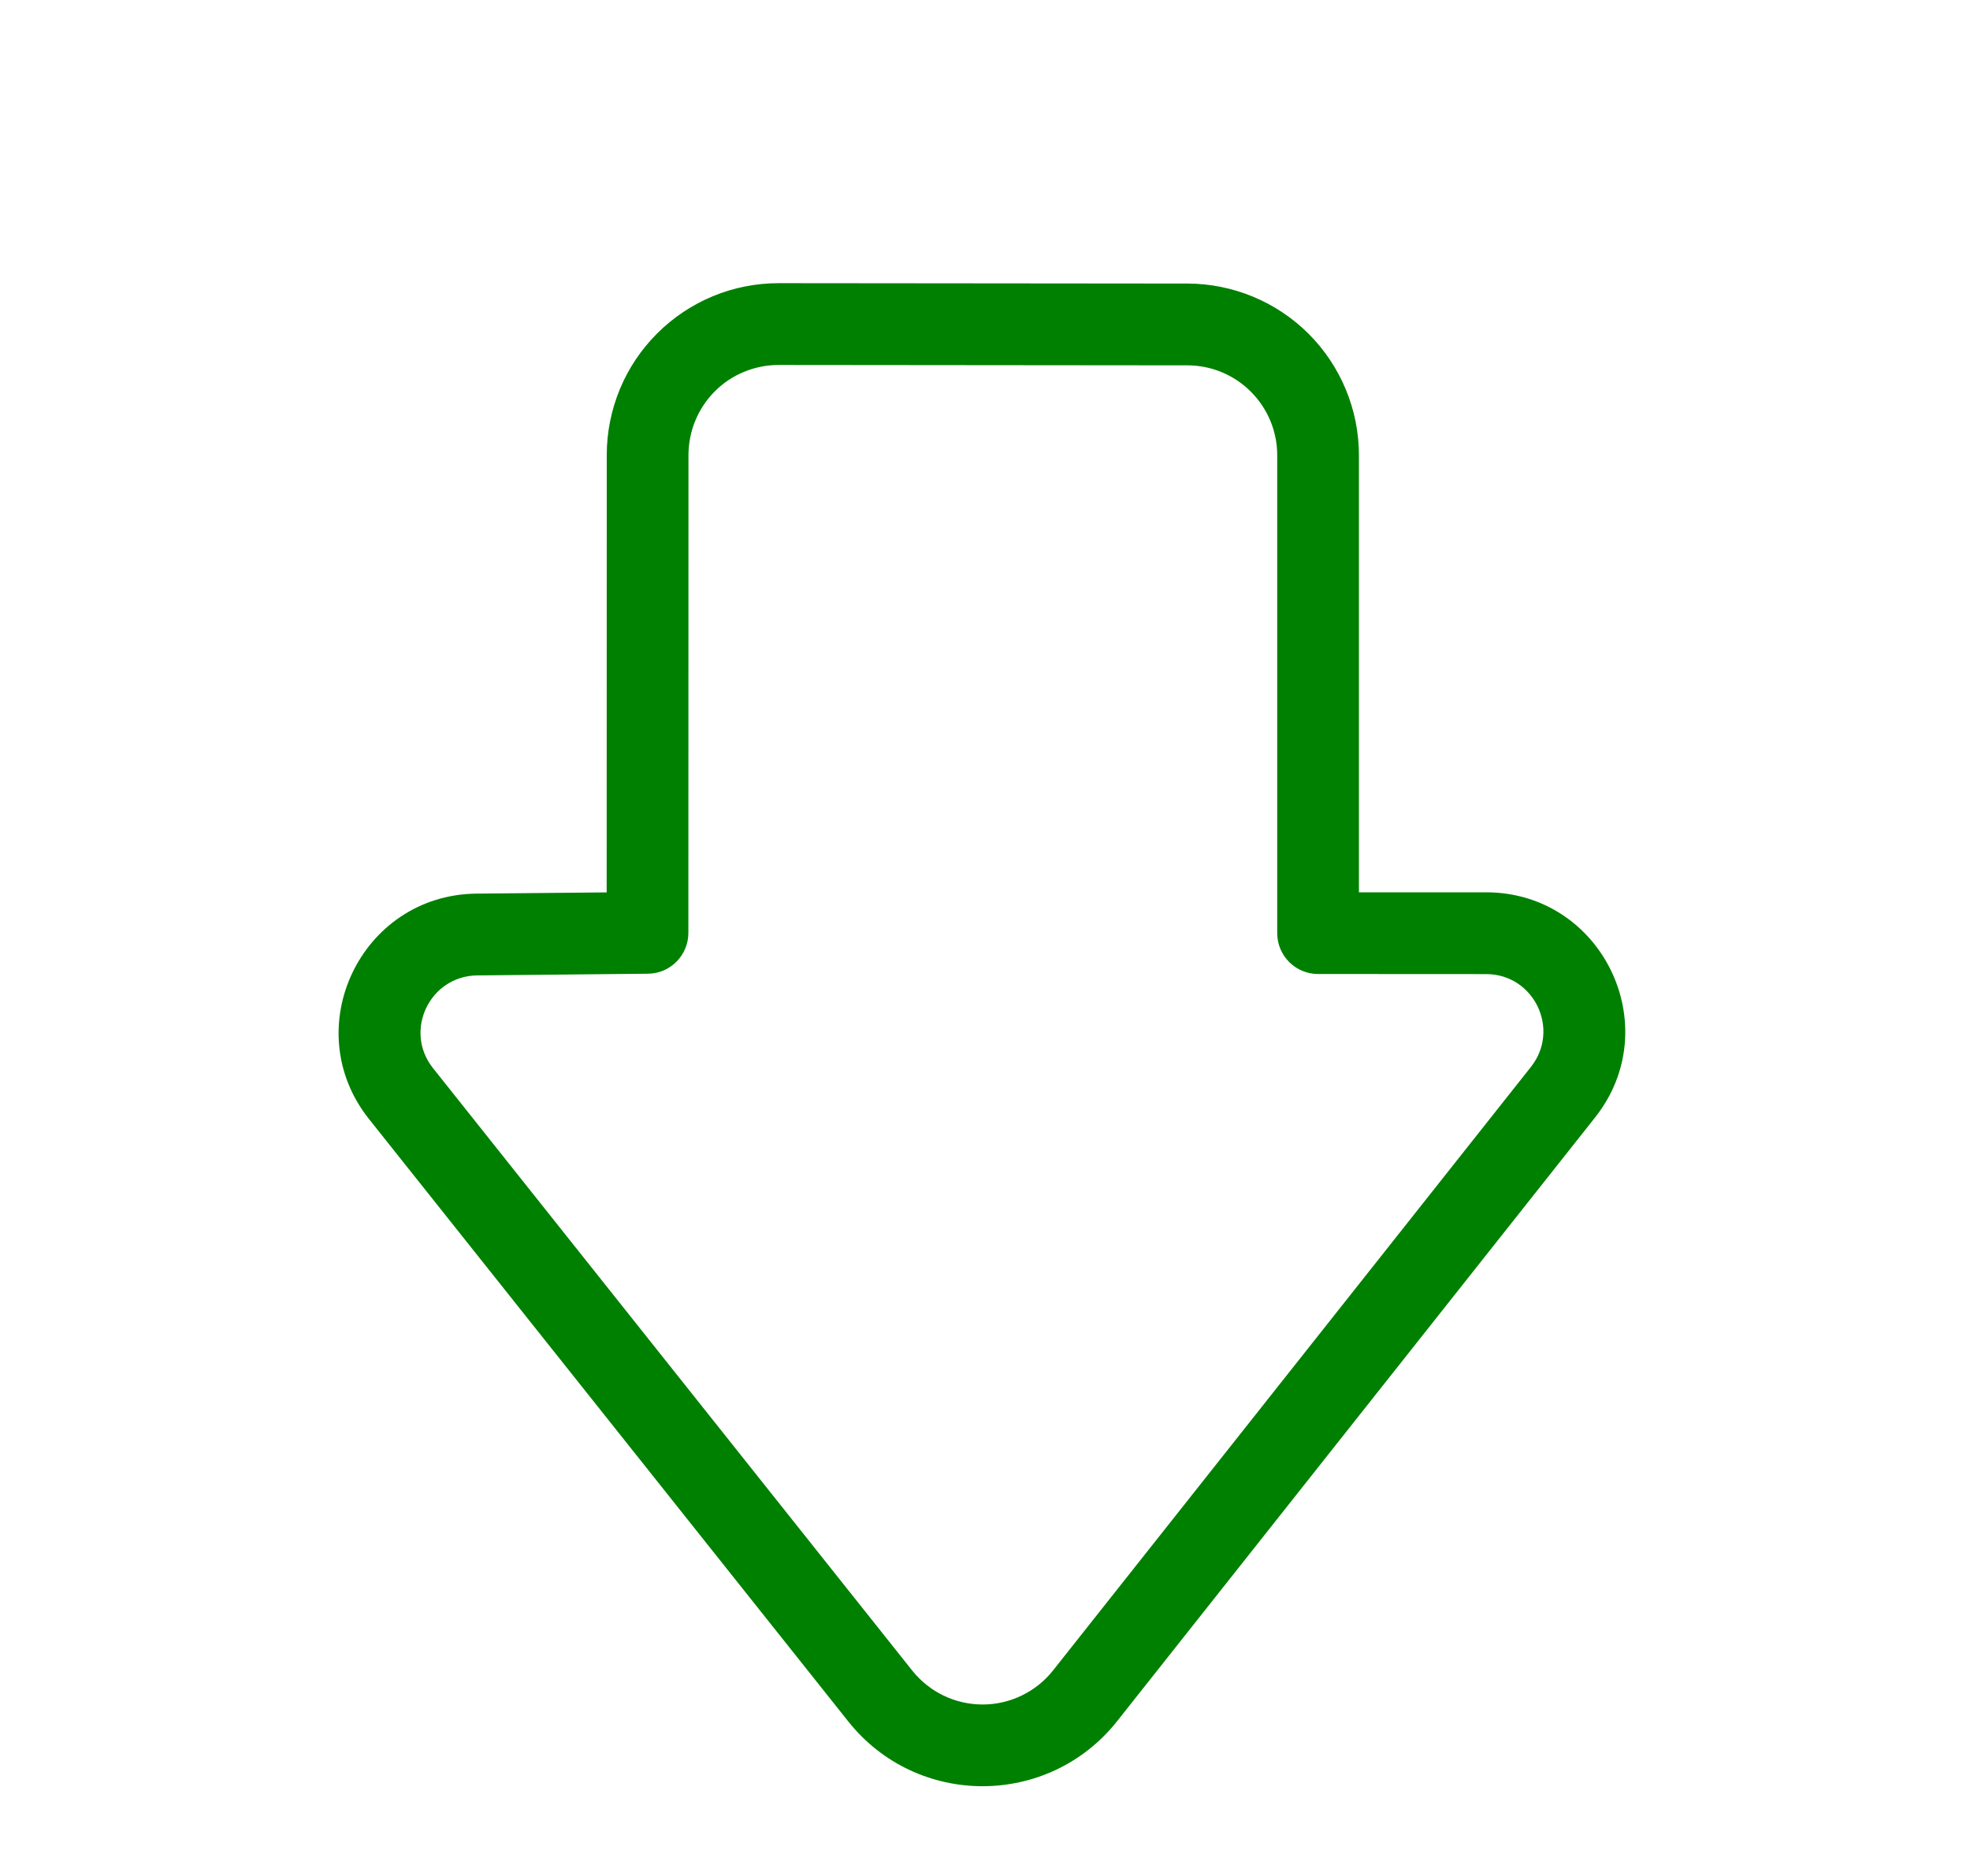
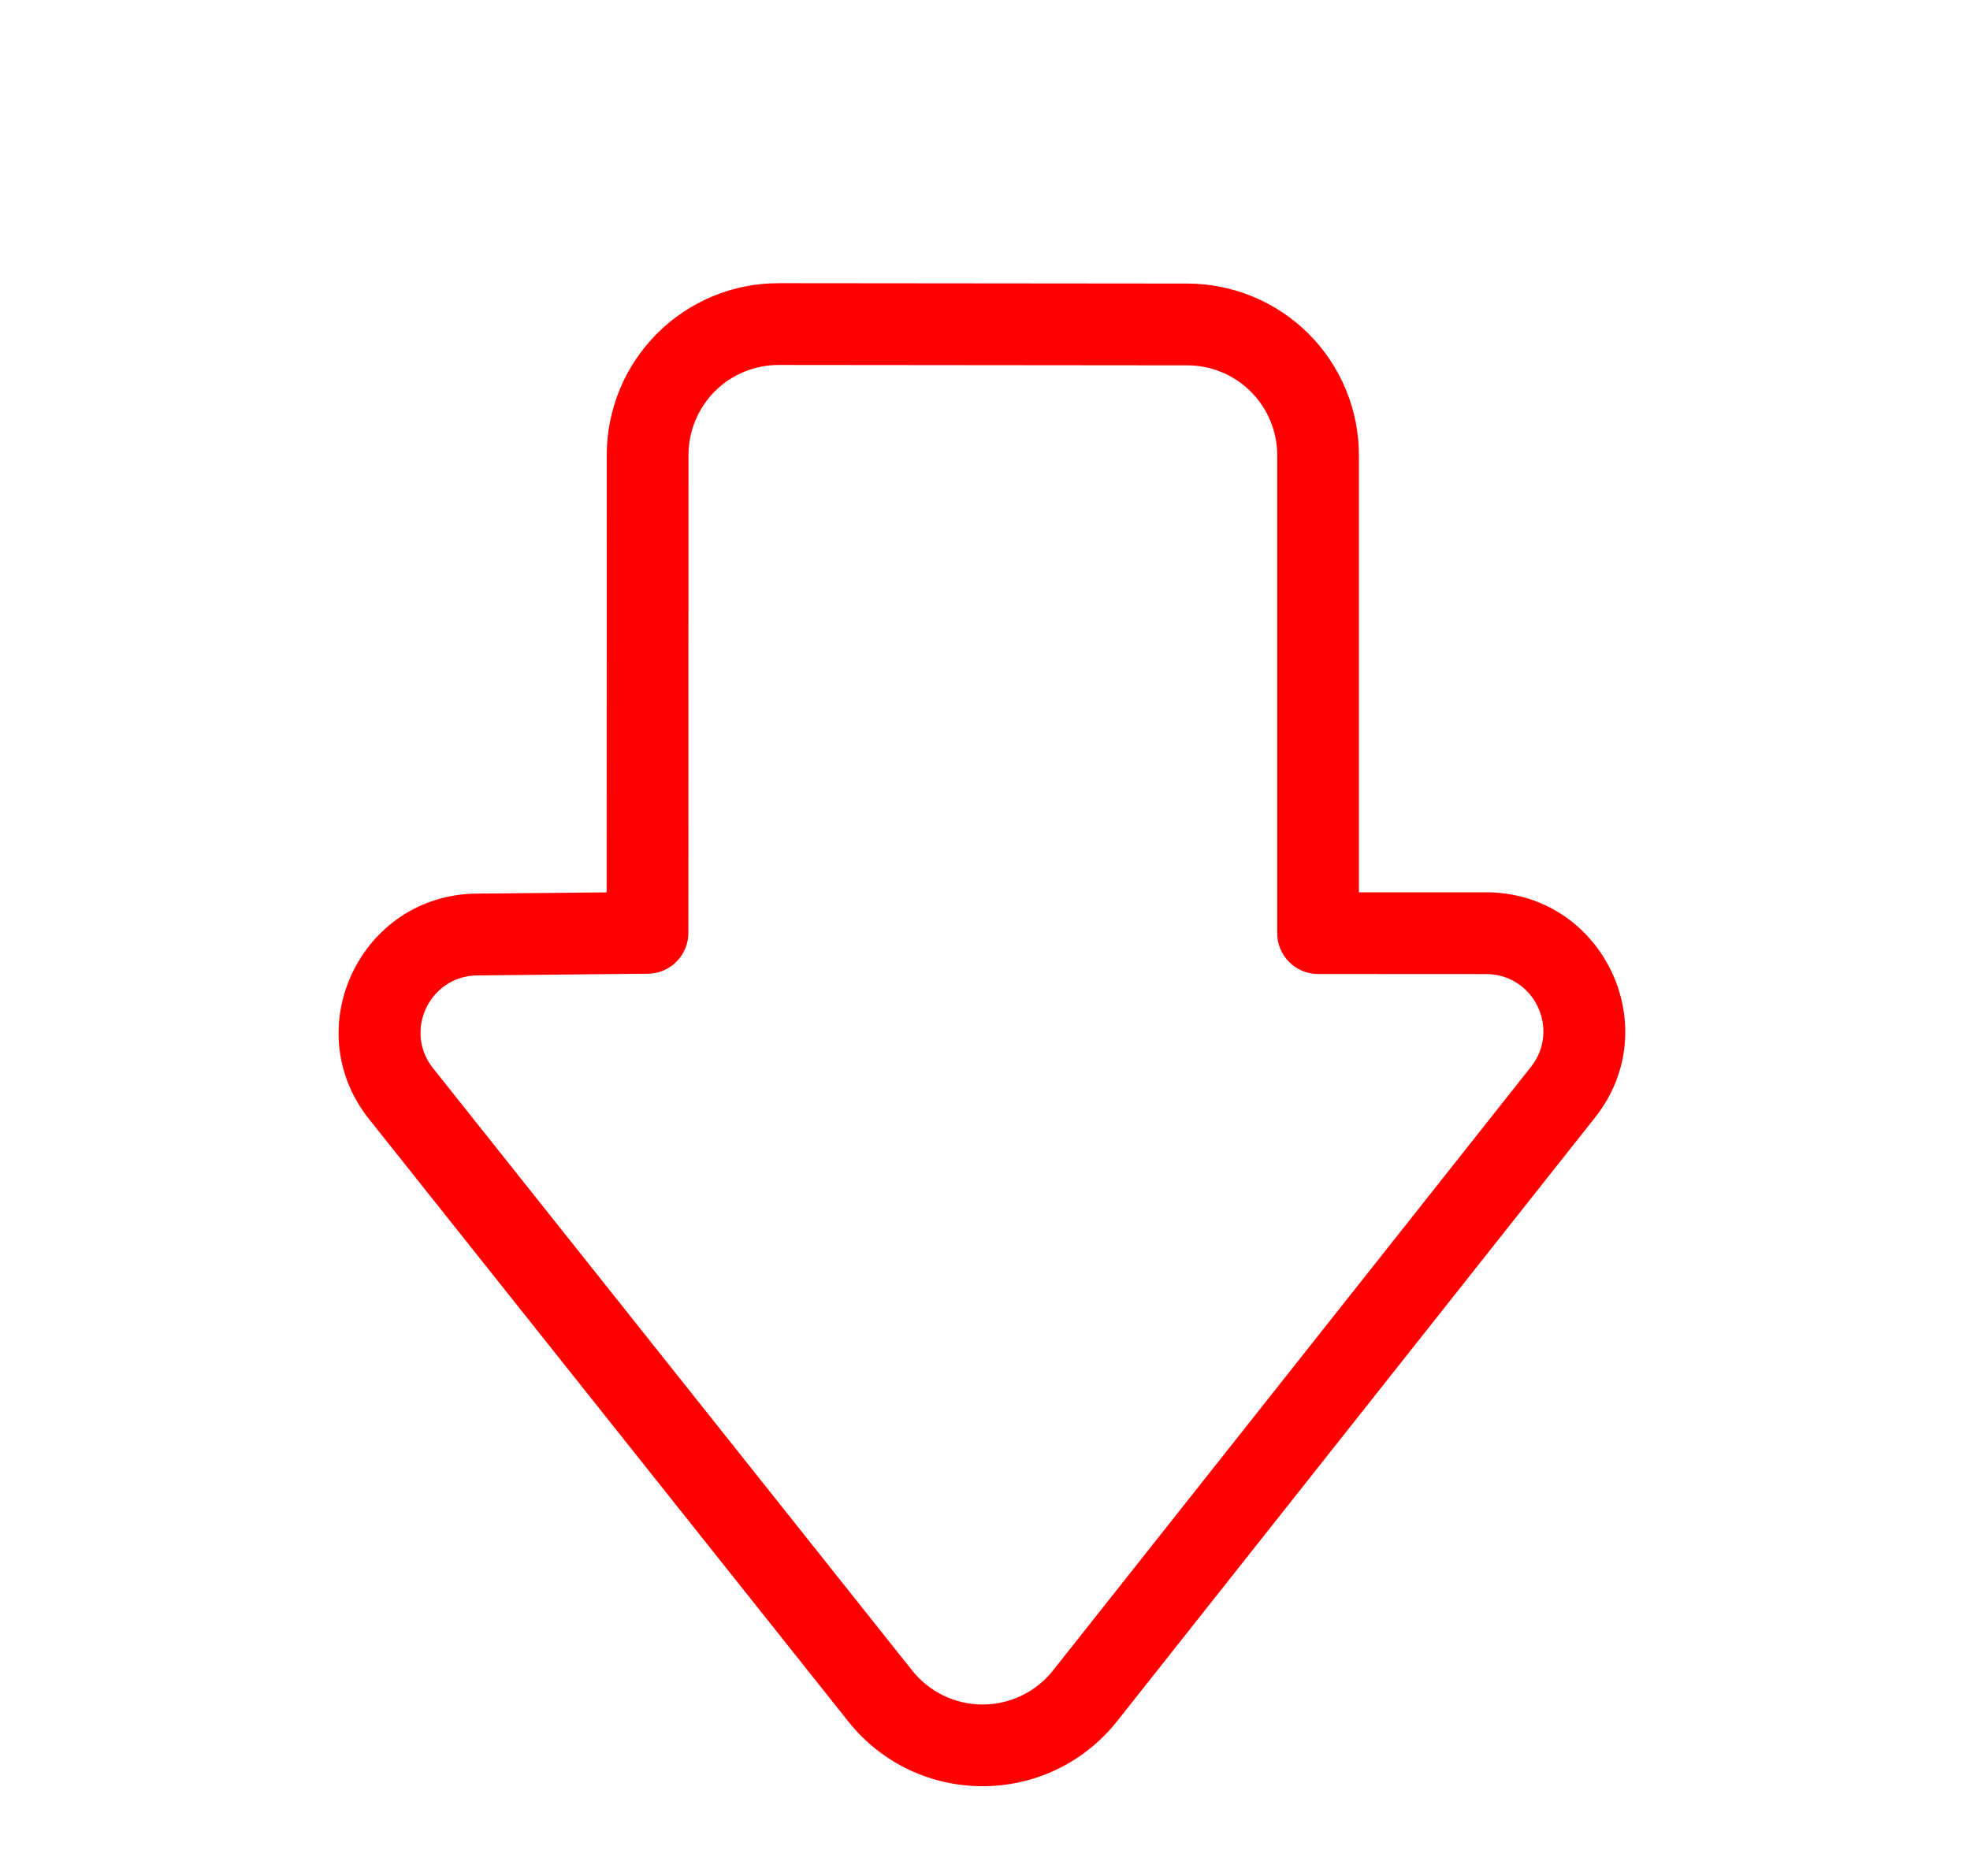
- <svg xmlns="http://www.w3.org/2000/svg" width="21" height="20" viewBox="0 0 21 20">
-   <path d="M11.909 18.349C11.177 19.273 9.776 19.275 9.042 18.352L3.934 11.931C3.166 10.966 3.846 9.54 5.079 9.527L6.467 9.514L6.468 4.849C6.468 4.609 6.516 4.371 6.608 4.148C6.7 3.926 6.835 3.725 7.005 3.555C7.175 3.385 7.377 3.25 7.599 3.158C7.821 3.066 8.059 3.019 8.3 3.019L12.658 3.023C13.143 3.024 13.608 3.217 13.951 3.56C14.293 3.903 14.486 4.368 14.486 4.853L14.486 9.513L15.842 9.513C17.08 9.514 17.771 10.944 17.003 11.914L11.909 18.349ZM9.724 17.81C9.814 17.923 9.928 18.014 10.058 18.077C10.188 18.14 10.331 18.172 10.476 18.172C10.62 18.172 10.762 18.139 10.892 18.076C11.022 18.013 11.136 17.922 11.226 17.808L16.32 11.374C16.636 10.974 16.352 10.385 15.842 10.385L14.05 10.384C13.993 10.384 13.937 10.373 13.884 10.351C13.831 10.329 13.783 10.297 13.742 10.256C13.702 10.216 13.67 10.168 13.648 10.115C13.626 10.062 13.615 10.005 13.615 9.948L13.615 4.853C13.615 4.599 13.514 4.356 13.334 4.176C13.155 3.996 12.911 3.895 12.657 3.895L8.299 3.891C8.173 3.891 8.048 3.916 7.932 3.964C7.815 4.012 7.71 4.082 7.621 4.171C7.532 4.26 7.461 4.366 7.413 4.482C7.364 4.599 7.34 4.723 7.339 4.849L7.338 9.945C7.338 10.06 7.293 10.17 7.212 10.252C7.131 10.334 7.022 10.38 6.907 10.381L5.088 10.399C4.58 10.404 4.3 10.991 4.616 11.388L9.724 17.81Z" fill="green" />
+ <svg xmlns="http://www.w3.org/2000/svg" width="21" height="20" viewBox="0 0 21 20" fill="#FF0000">
+   <path d="M11.909 18.349C11.177 19.273 9.776 19.275 9.042 18.352L3.934 11.931C3.166 10.966 3.846 9.54 5.079 9.527L6.467 9.514L6.468 4.849C6.468 4.609 6.516 4.371 6.608 4.148C6.7 3.926 6.835 3.725 7.005 3.555C7.175 3.385 7.377 3.25 7.599 3.158C7.821 3.066 8.059 3.019 8.3 3.019L12.658 3.023C13.143 3.024 13.608 3.217 13.951 3.56C14.293 3.903 14.486 4.368 14.486 4.853L14.486 9.513L15.842 9.513C17.08 9.514 17.771 10.944 17.003 11.914L11.909 18.349ZM9.724 17.81C9.814 17.923 9.928 18.014 10.058 18.077C10.188 18.14 10.331 18.172 10.476 18.172C10.62 18.172 10.762 18.139 10.892 18.076C11.022 18.013 11.136 17.922 11.226 17.808L16.32 11.374C16.636 10.974 16.352 10.385 15.842 10.385L14.05 10.384C13.993 10.384 13.937 10.373 13.884 10.351C13.831 10.329 13.783 10.297 13.742 10.256C13.702 10.216 13.67 10.168 13.648 10.115C13.626 10.062 13.615 10.005 13.615 9.948L13.615 4.853C13.615 4.599 13.514 4.356 13.334 4.176C13.155 3.996 12.911 3.895 12.657 3.895L8.299 3.891C8.173 3.891 8.048 3.916 7.932 3.964C7.815 4.012 7.71 4.082 7.621 4.171C7.532 4.26 7.461 4.366 7.413 4.482C7.364 4.599 7.34 4.723 7.339 4.849L7.338 9.945C7.338 10.06 7.293 10.17 7.212 10.252C7.131 10.334 7.022 10.38 6.907 10.381L5.088 10.399C4.58 10.404 4.3 10.991 4.616 11.388L9.724 17.81Z" fill="#FF0000" />
</svg>
